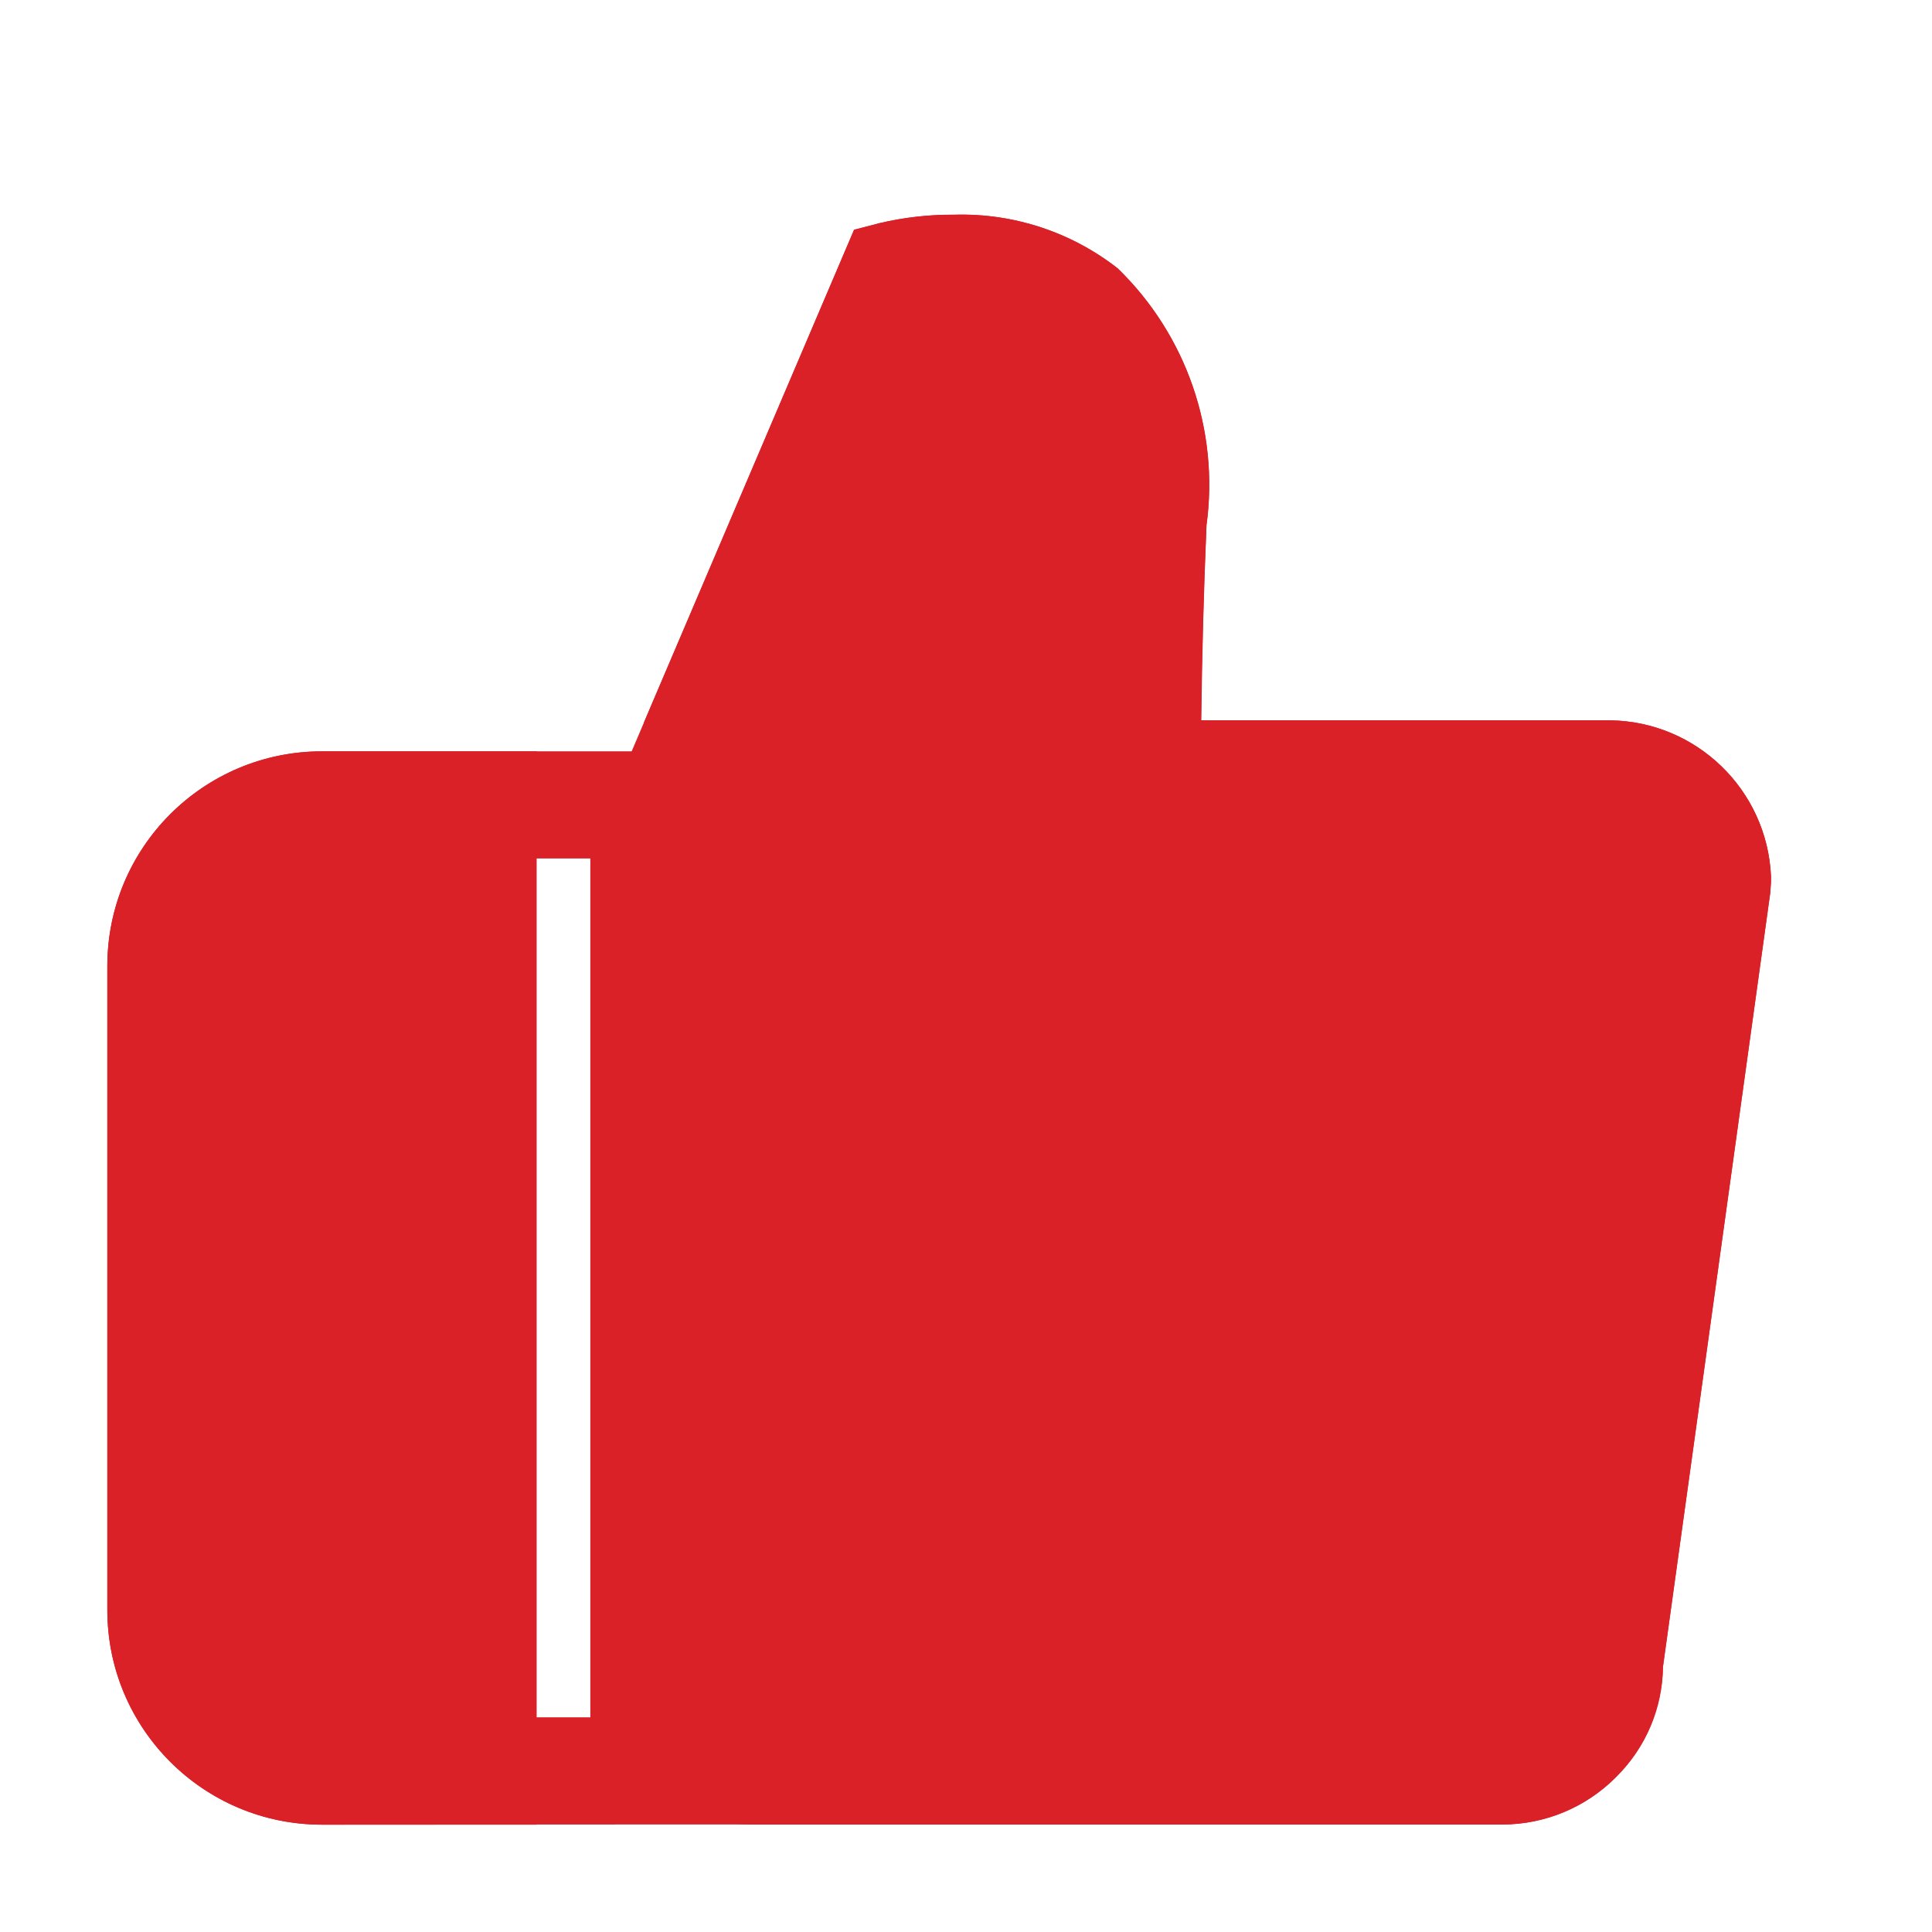
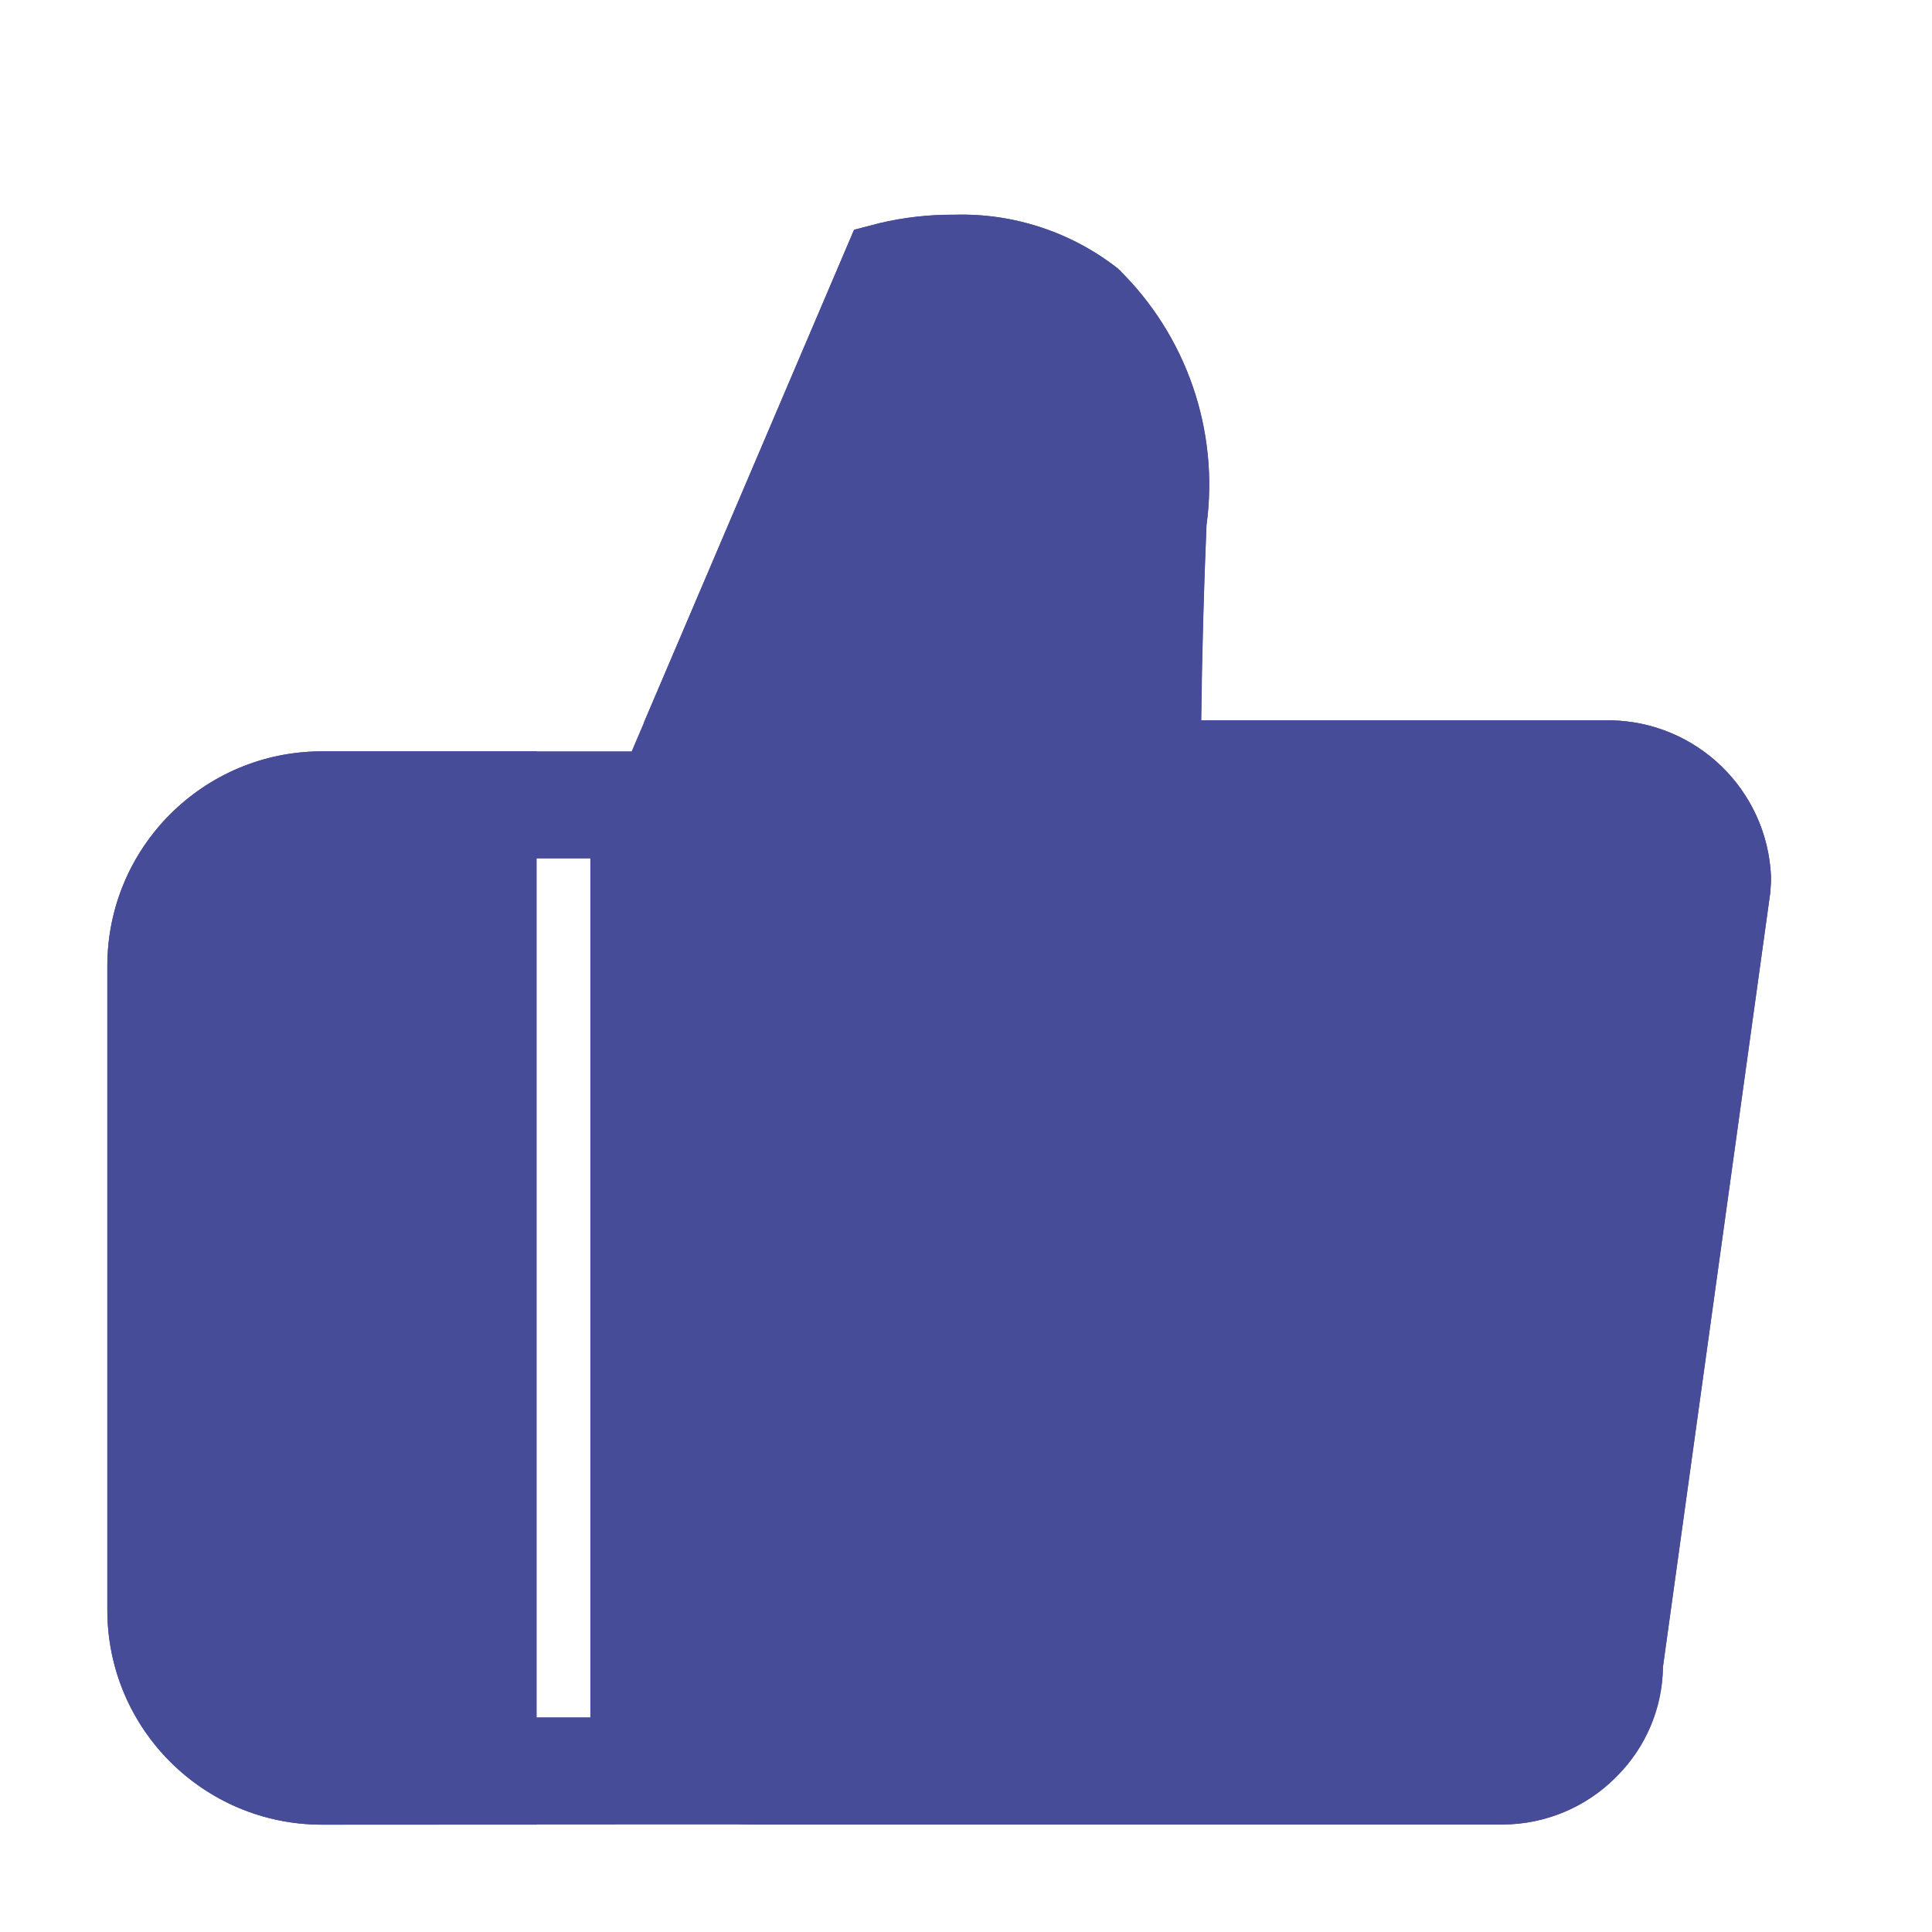
<svg xmlns="http://www.w3.org/2000/svg" width="18" height="18" viewBox="0 0 18 18">
  <defs>
    <style>
-             .cls-1{fill:none}.cls-3{fill:#da2128}
+             .cls-1{fill:none}.cls-3{fill:#474C98}
        </style>
  </defs>
  <g id="그룹_1902" data-name="그룹 1902" transform="translate(11697 9399.581)">
    <g id="icon_good_p_pre">
      <path id="area" class="cls-1" transform="translate(-11697 -9399.581)" d="M0 0h18v18H0z" />
-       <path id="빼기_1" data-name="빼기 1" d="M796-994.583h-7a1.474 1.474 0 0 1-1-.394v-9.876l1.957-4.589.236-.061a2.929 2.929 0 0 1 .7-.079 2.362 2.362 0 0 1 1.52.5 2.807 2.807 0 0 1 .827 2.392 59.263 59.263 0 0 0-.05 1.819H797a1.521 1.521 0 0 1 1.5 1.452v.051l-.006.1-1 7.214a1.455 1.455 0 0 1-.431 1.022 1.494 1.494 0 0 1-1.063.449z" transform="translate(-12479 -8387.999)" style="stroke:transparent;stroke-miterlimit:10;fill:#da2128" />
+       <path id="빼기_1" data-name="빼기 1" d="M796-994.583h-7a1.474 1.474 0 0 1-1-.394v-9.876l1.957-4.589.236-.061a2.929 2.929 0 0 1 .7-.079 2.362 2.362 0 0 1 1.52.5 2.807 2.807 0 0 1 .827 2.392 59.263 59.263 0 0 0-.05 1.819H797a1.521 1.521 0 0 1 1.5 1.452v.051l-.006.1-1 7.214a1.455 1.455 0 0 1-.431 1.022 1.494 1.494 0 0 1-1.063.449z" transform="translate(-12479 -8387.999)" style="stroke:transparent;stroke-miterlimit:10;fill:#474C98" />
      <path id="사각형_3109" data-name="사각형 3109" class="cls-3" d="M2 0h2v10H2a2 2 0 0 1-2-2V2a2 2 0 0 1 2-2z" transform="translate(-11696 -9392.581)" />
    </g>
    <g id="icon_good_p_nor">
      <path id="패스_13838" data-name="패스 13838" class="cls-3" d="M-4541-9846.579a2 2 0 0 1-2-2v-6a2 2 0 0 1 2-2h2.885l2.072-4.858.235-.062a2.942 2.942 0 0 1 .7-.079 2.354 2.354 0 0 1 1.522.5 2.806 2.806 0 0 1 .827 2.394 61.113 61.113 0 0 0-.049 1.816h3.808a1.522 1.522 0 0 1 1.5 1.453v.052l-.007.1-1 7.212a1.5 1.5 0 0 1-1.5 1.47h-7.5zm-1-8v6a1 1 0 0 0 1 1h2.5v-8.002h-2.5a1 1 0 0 0-1 1zm4.5 7h7.5a.506.506 0 0 0 .354-.15.466.466 0 0 0 .141-.312v-.071l.01-.074 1-7.18a.522.522 0 0 0-.5-.5h-4.824l.012-1.01c0-.55.022-1.171.05-1.847a1.9 1.9 0 0 0-.468-1.586 1.34 1.34 0 0 0-.881-.268c-.079 0-.153 0-.218.01l-2.131 5-.042 7.586c-.003.117-.003.271-.003.399z" transform="translate(-7153 463.998)" />
      <path id="area-2" data-name="area" class="cls-1" transform="translate(-11697 -9399.581)" d="M0 0h18v18H0z" />
    </g>
  </g>
</svg>
